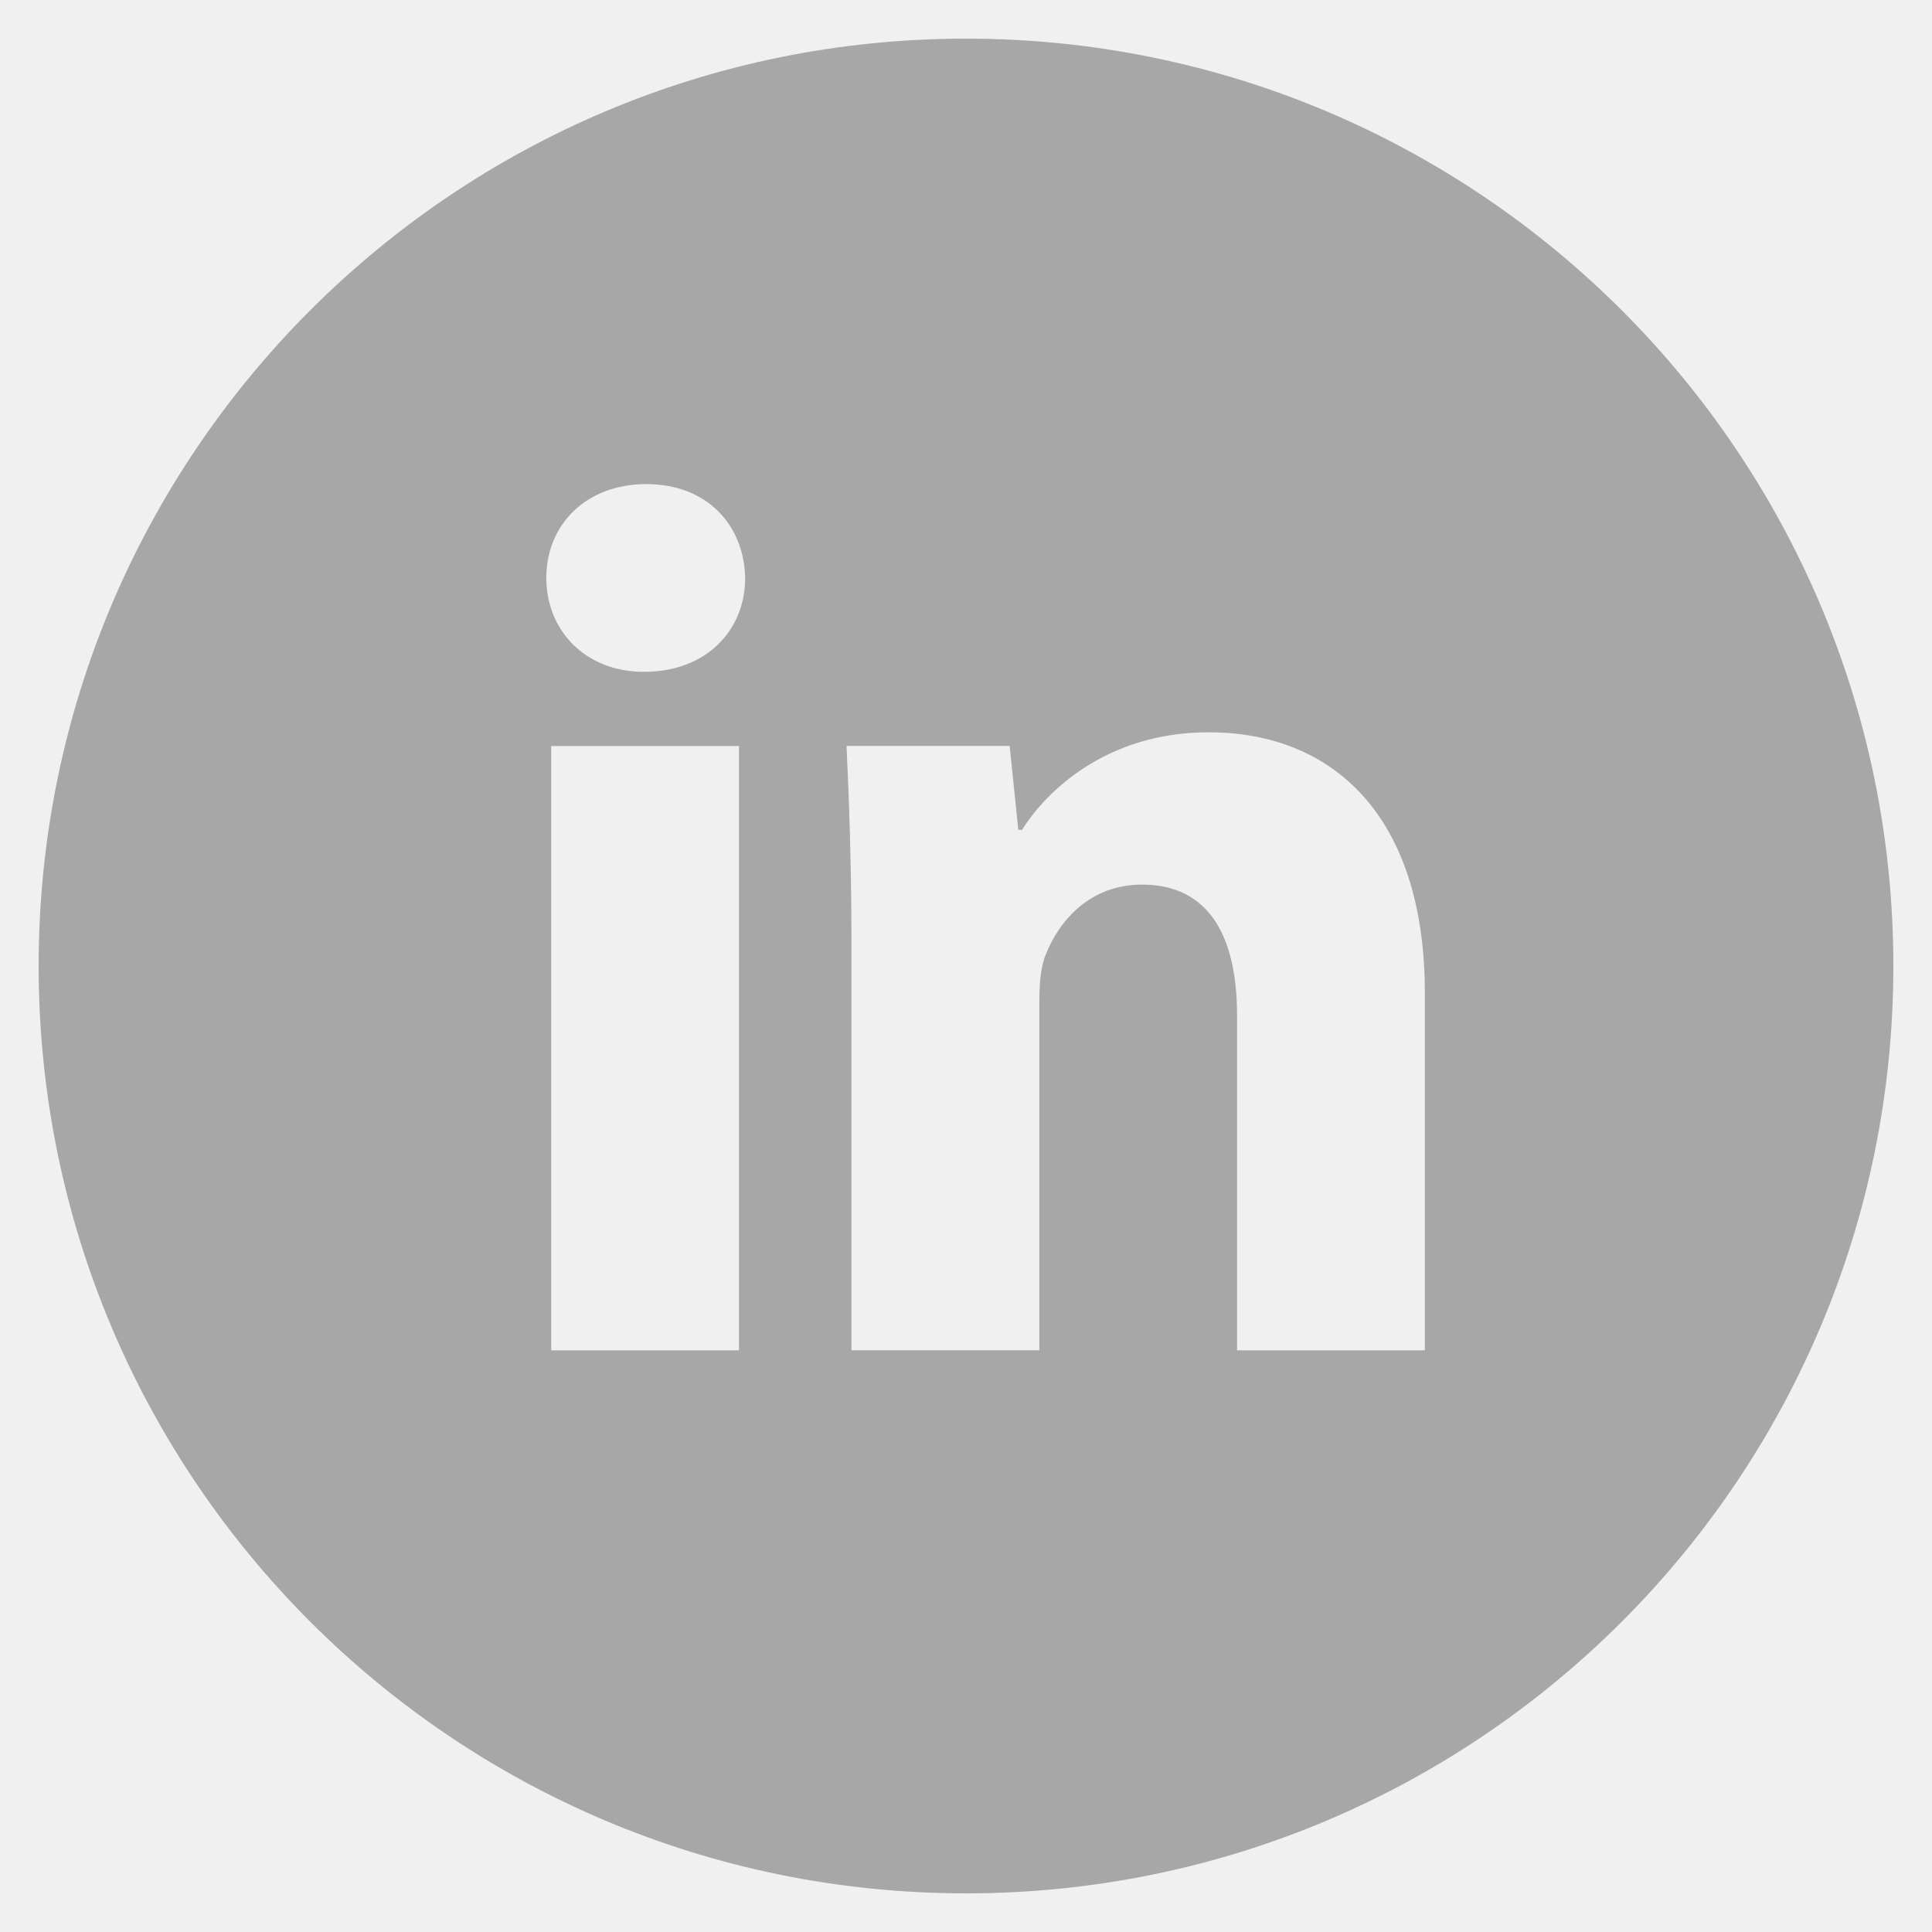
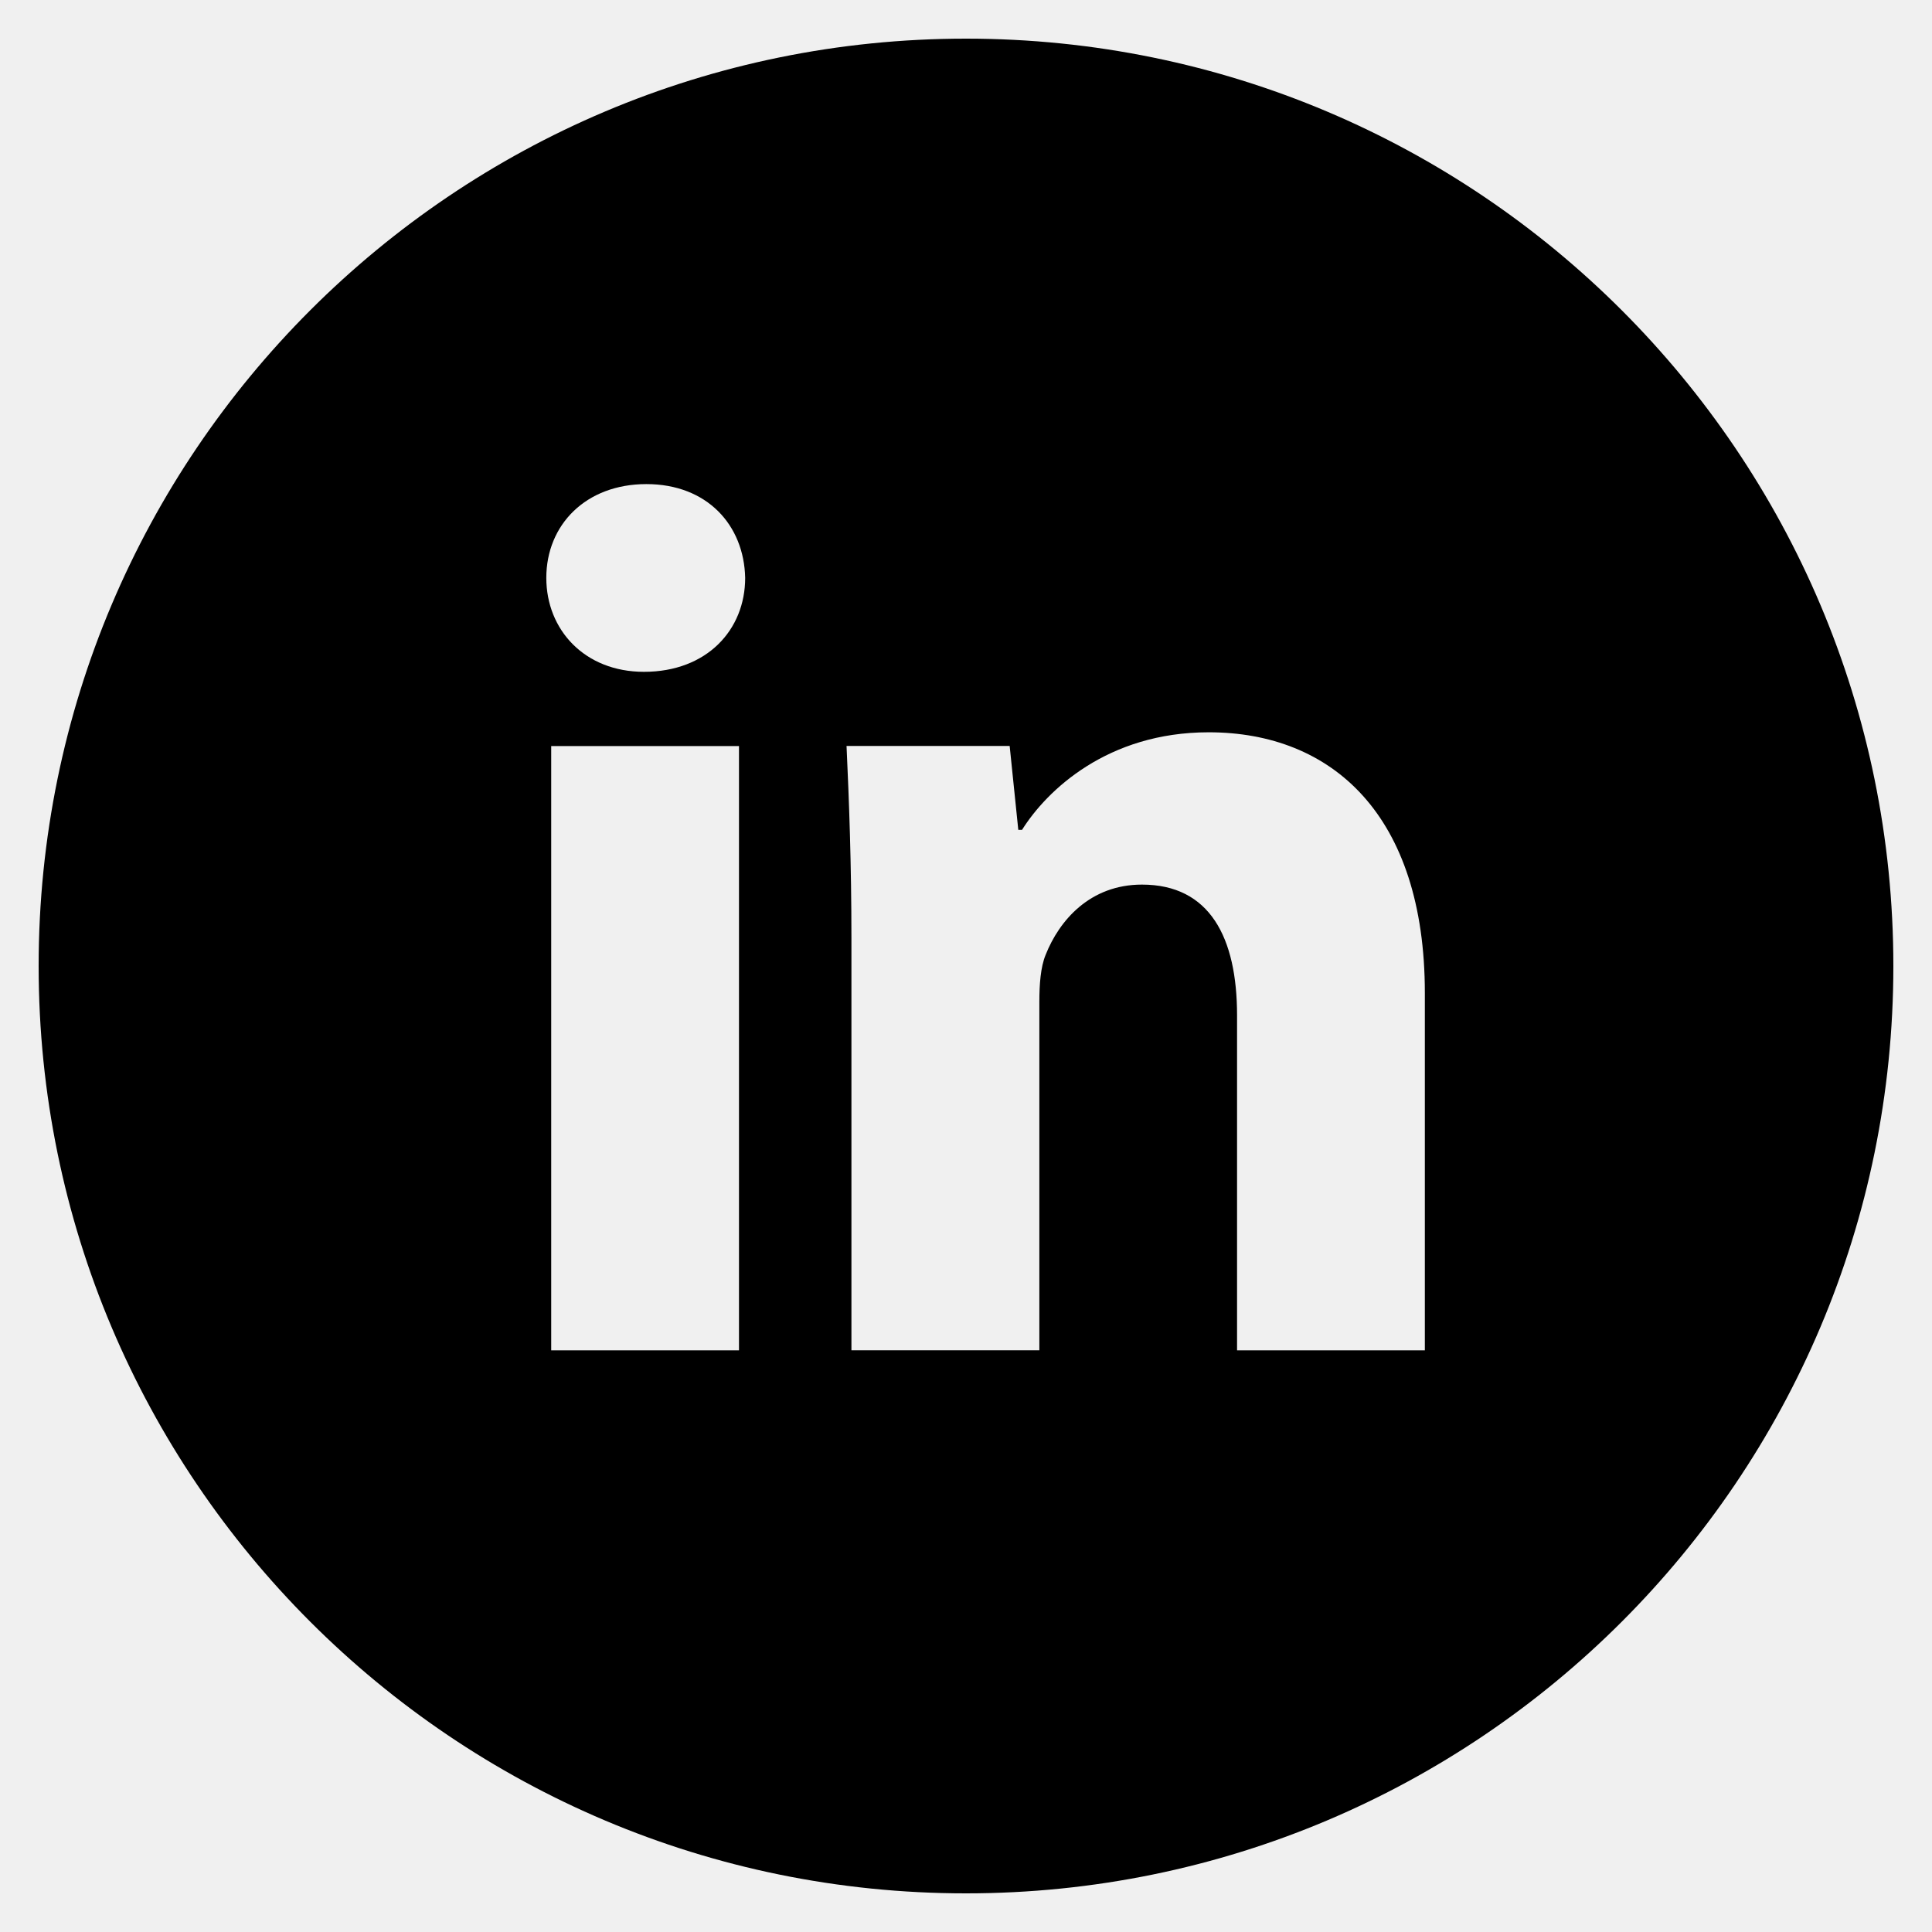
<svg xmlns="http://www.w3.org/2000/svg" width="30" height="30" viewBox="0 0 30 30" fill="none">
  <g clip-path="url(#clip0_107_218)">
-     <path d="M15 0.6C7.047 0.6 0.6 7.047 0.6 15C0.6 22.953 7.047 29.4 15 29.4C22.953 29.4 29.4 22.953 29.4 15C29.4 7.047 22.953 0.6 15 0.6ZM11.475 20.968H8.559V11.585H11.475V20.968ZM9.999 10.432C9.078 10.432 8.483 9.78 8.483 8.973C8.483 8.15 9.096 7.517 10.037 7.517C10.977 7.517 11.553 8.15 11.571 8.973C11.571 9.78 10.977 10.432 9.999 10.432ZM22.125 20.968H19.209V15.768C19.209 14.557 18.786 13.736 17.732 13.736C16.926 13.736 16.448 14.292 16.236 14.828C16.158 15.018 16.139 15.288 16.139 15.556V20.967H13.221V14.577C13.221 13.405 13.184 12.426 13.145 11.583H15.678L15.812 12.886H15.87C16.254 12.274 17.195 11.371 18.768 11.371C20.686 11.371 22.125 12.657 22.125 15.42V20.968Z" fill="#A7A7A7" />
+     <path d="M15 0.6C7.047 0.6 0.6 7.047 0.6 15C0.6 22.953 7.047 29.4 15 29.4C22.953 29.4 29.4 22.953 29.4 15C29.4 7.047 22.953 0.6 15 0.6ZM11.475 20.968H8.559V11.585H11.475V20.968ZM9.999 10.432C9.078 10.432 8.483 9.78 8.483 8.973C8.483 8.15 9.096 7.517 10.037 7.517C10.977 7.517 11.553 8.15 11.571 8.973C11.571 9.78 10.977 10.432 9.999 10.432ZM22.125 20.968H19.209V15.768C19.209 14.557 18.786 13.736 17.732 13.736C16.926 13.736 16.448 14.292 16.236 14.828C16.158 15.018 16.139 15.288 16.139 15.556V20.967H13.221V14.577C13.221 13.405 13.184 12.426 13.145 11.583H15.678L15.812 12.886H15.87C16.254 12.274 17.195 11.371 18.768 11.371C20.686 11.371 22.125 12.657 22.125 15.42V20.968Z" fill="#000000" />
  </g>
  <defs>
    <clipPath id="clip0_107_218">
      <rect width="30" height="30" fill="white" />
    </clipPath>
  </defs>
</svg>
